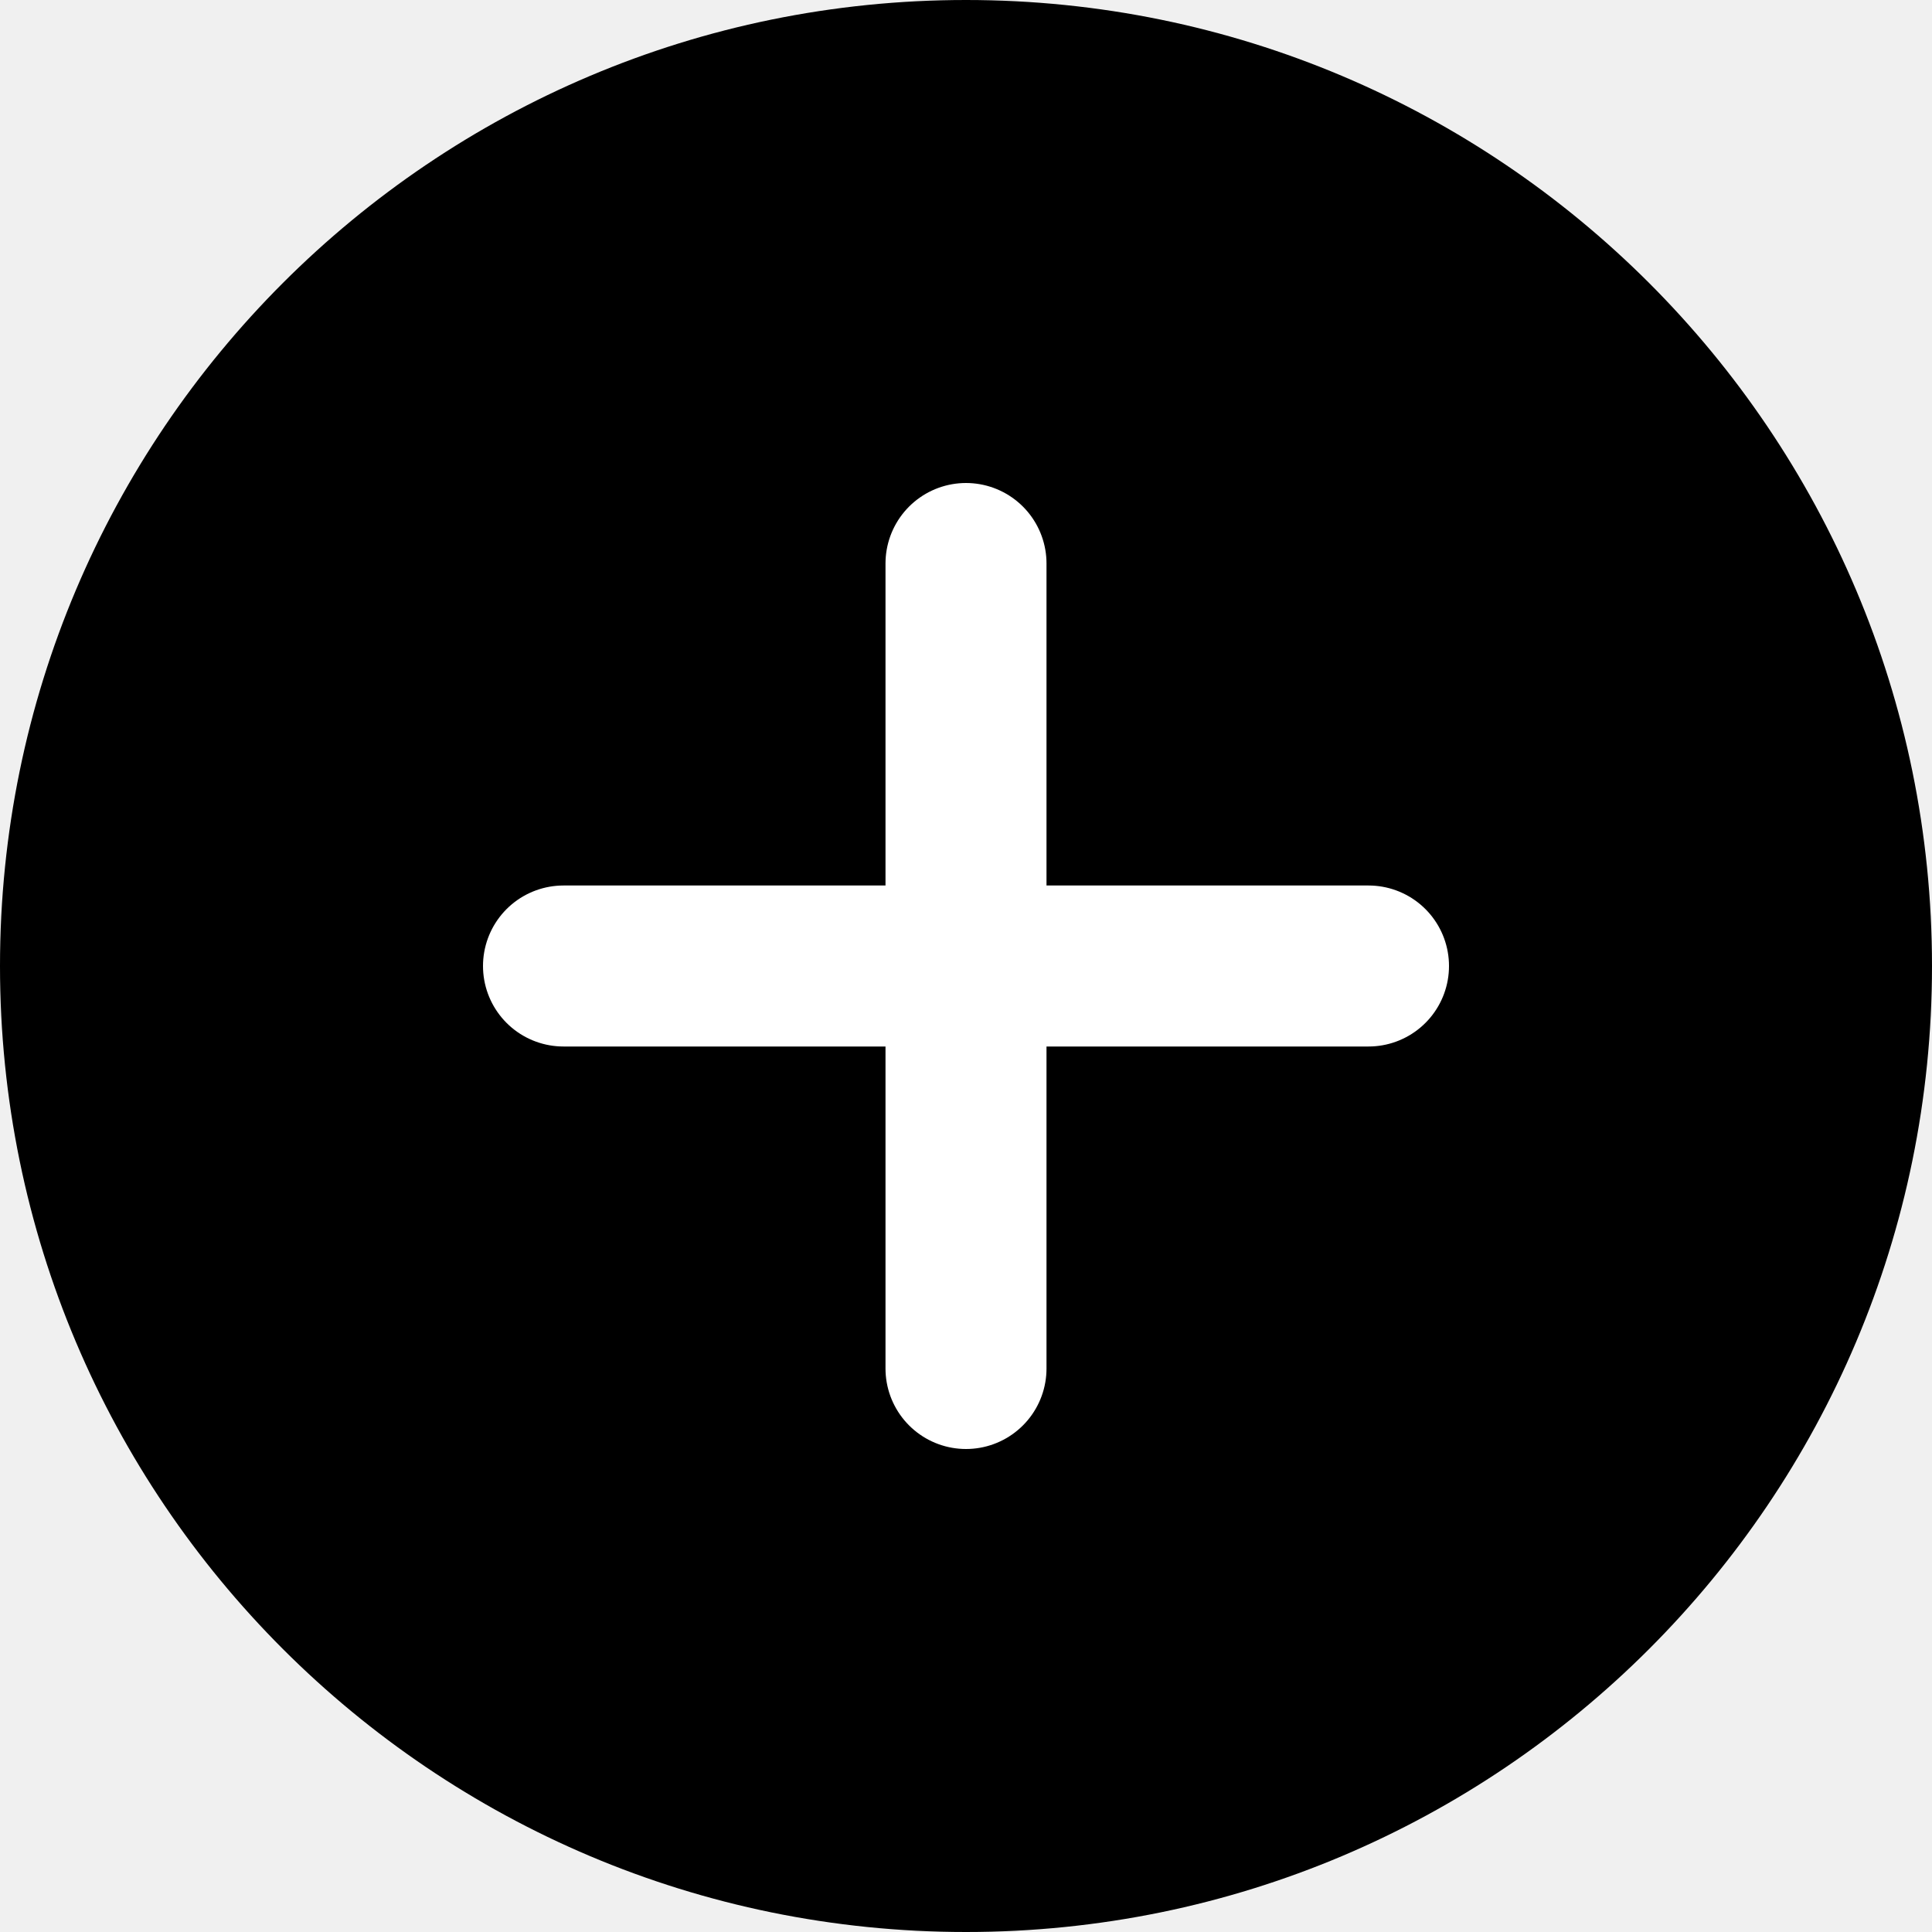
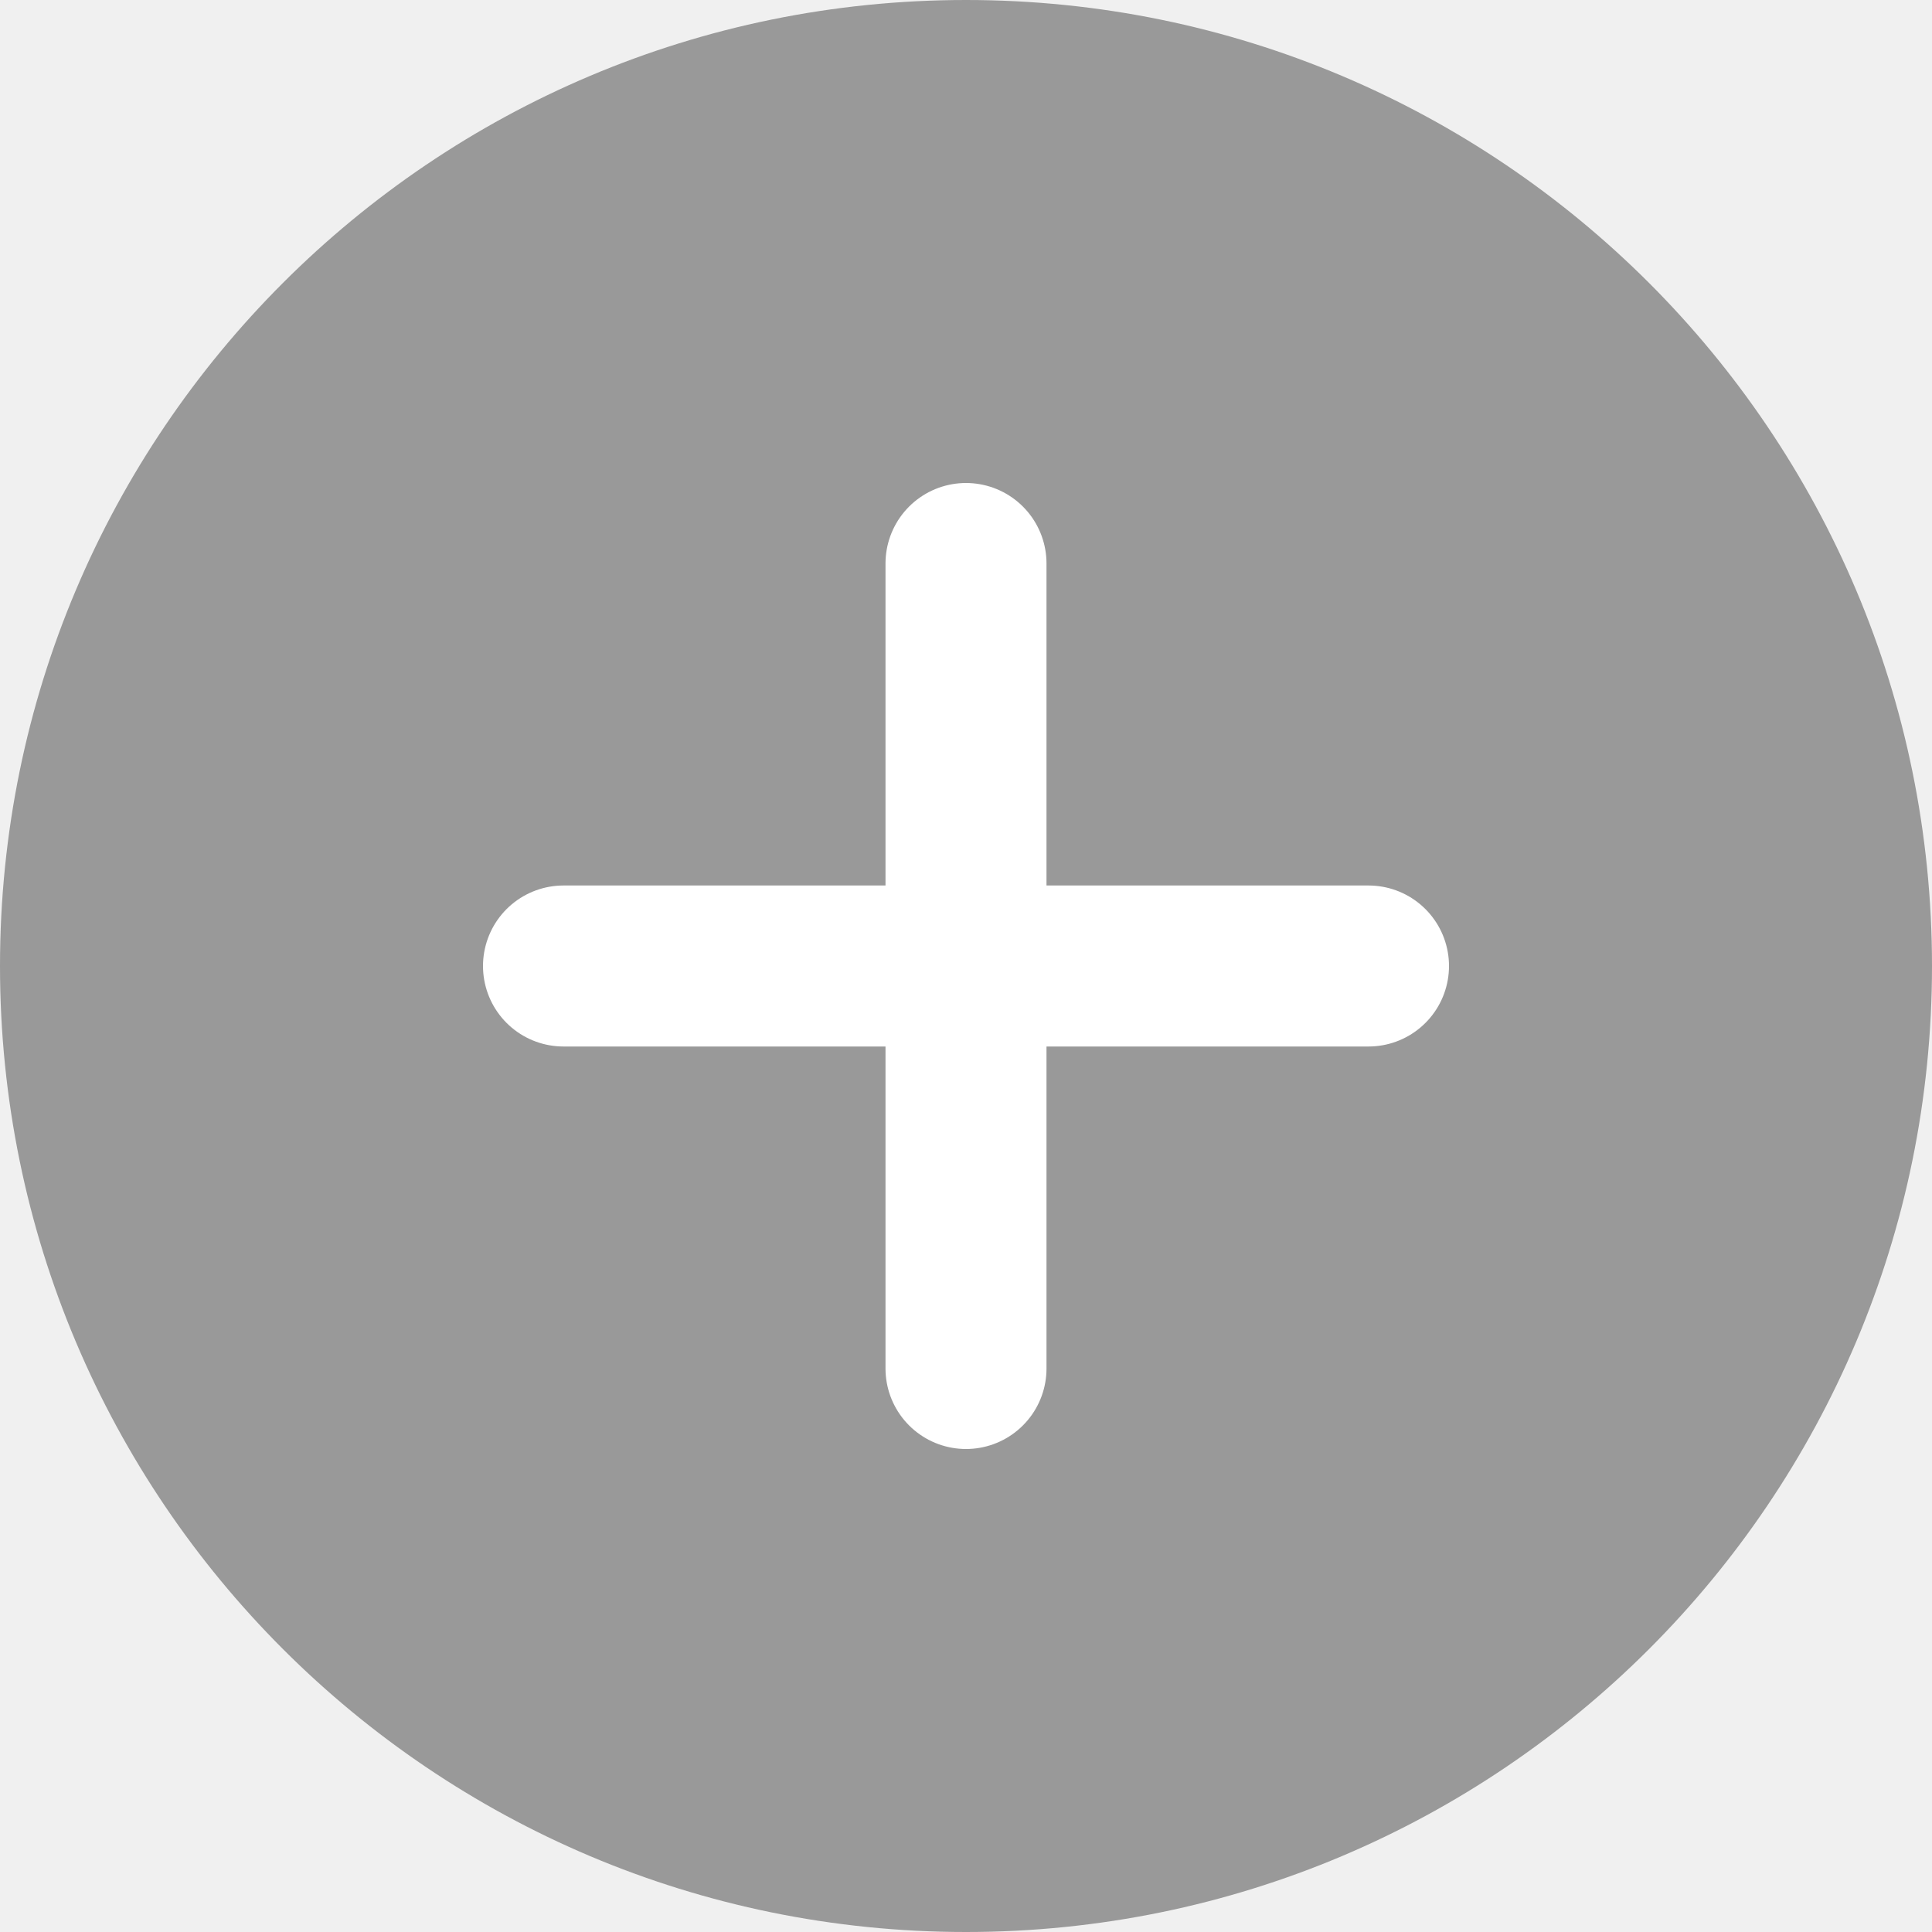
<svg xmlns="http://www.w3.org/2000/svg" width="24" height="24">
  <g fill="none" fill-rule="evenodd">
-     <circle cx="12" cy="12" r="12" fill="#000" />
+     <circle cx="12" cy="12" r="12" fill="#999999" />
    <g stroke="#FFF" stroke-linecap="round" stroke-width="2">
      <path d="M7 12h10M12 17V7" />
    </g>
  </g>
</svg>
